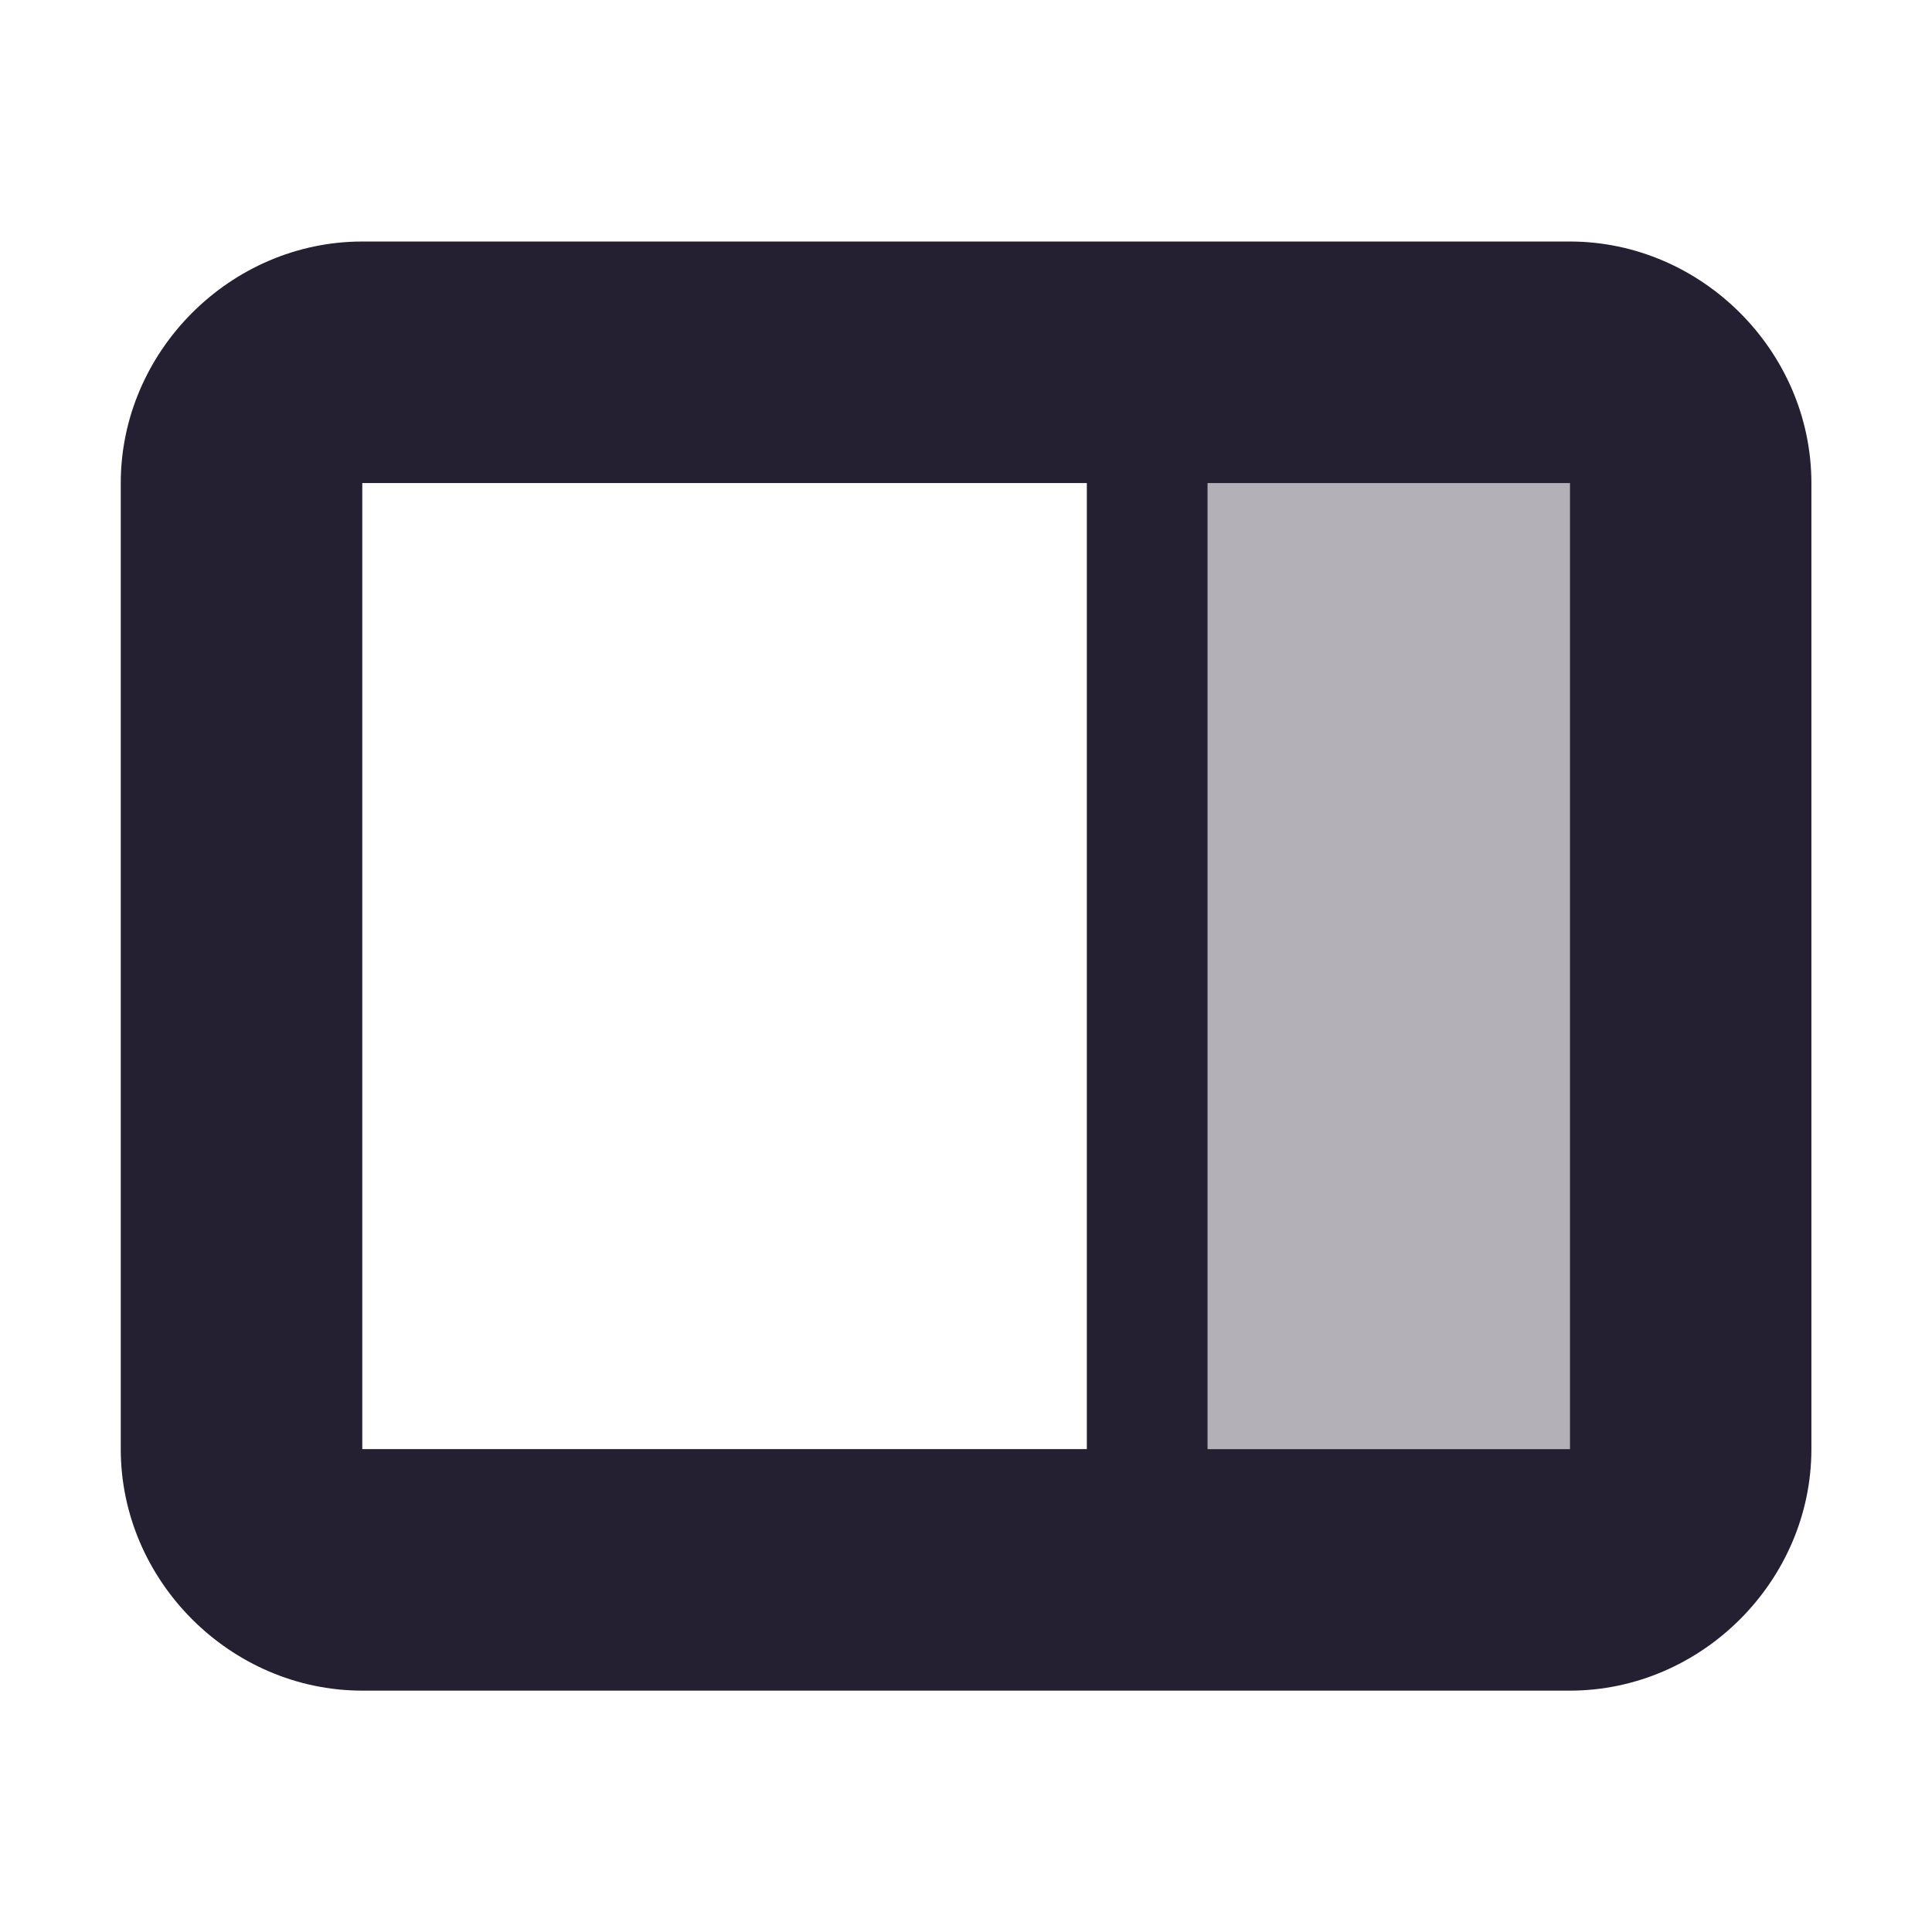
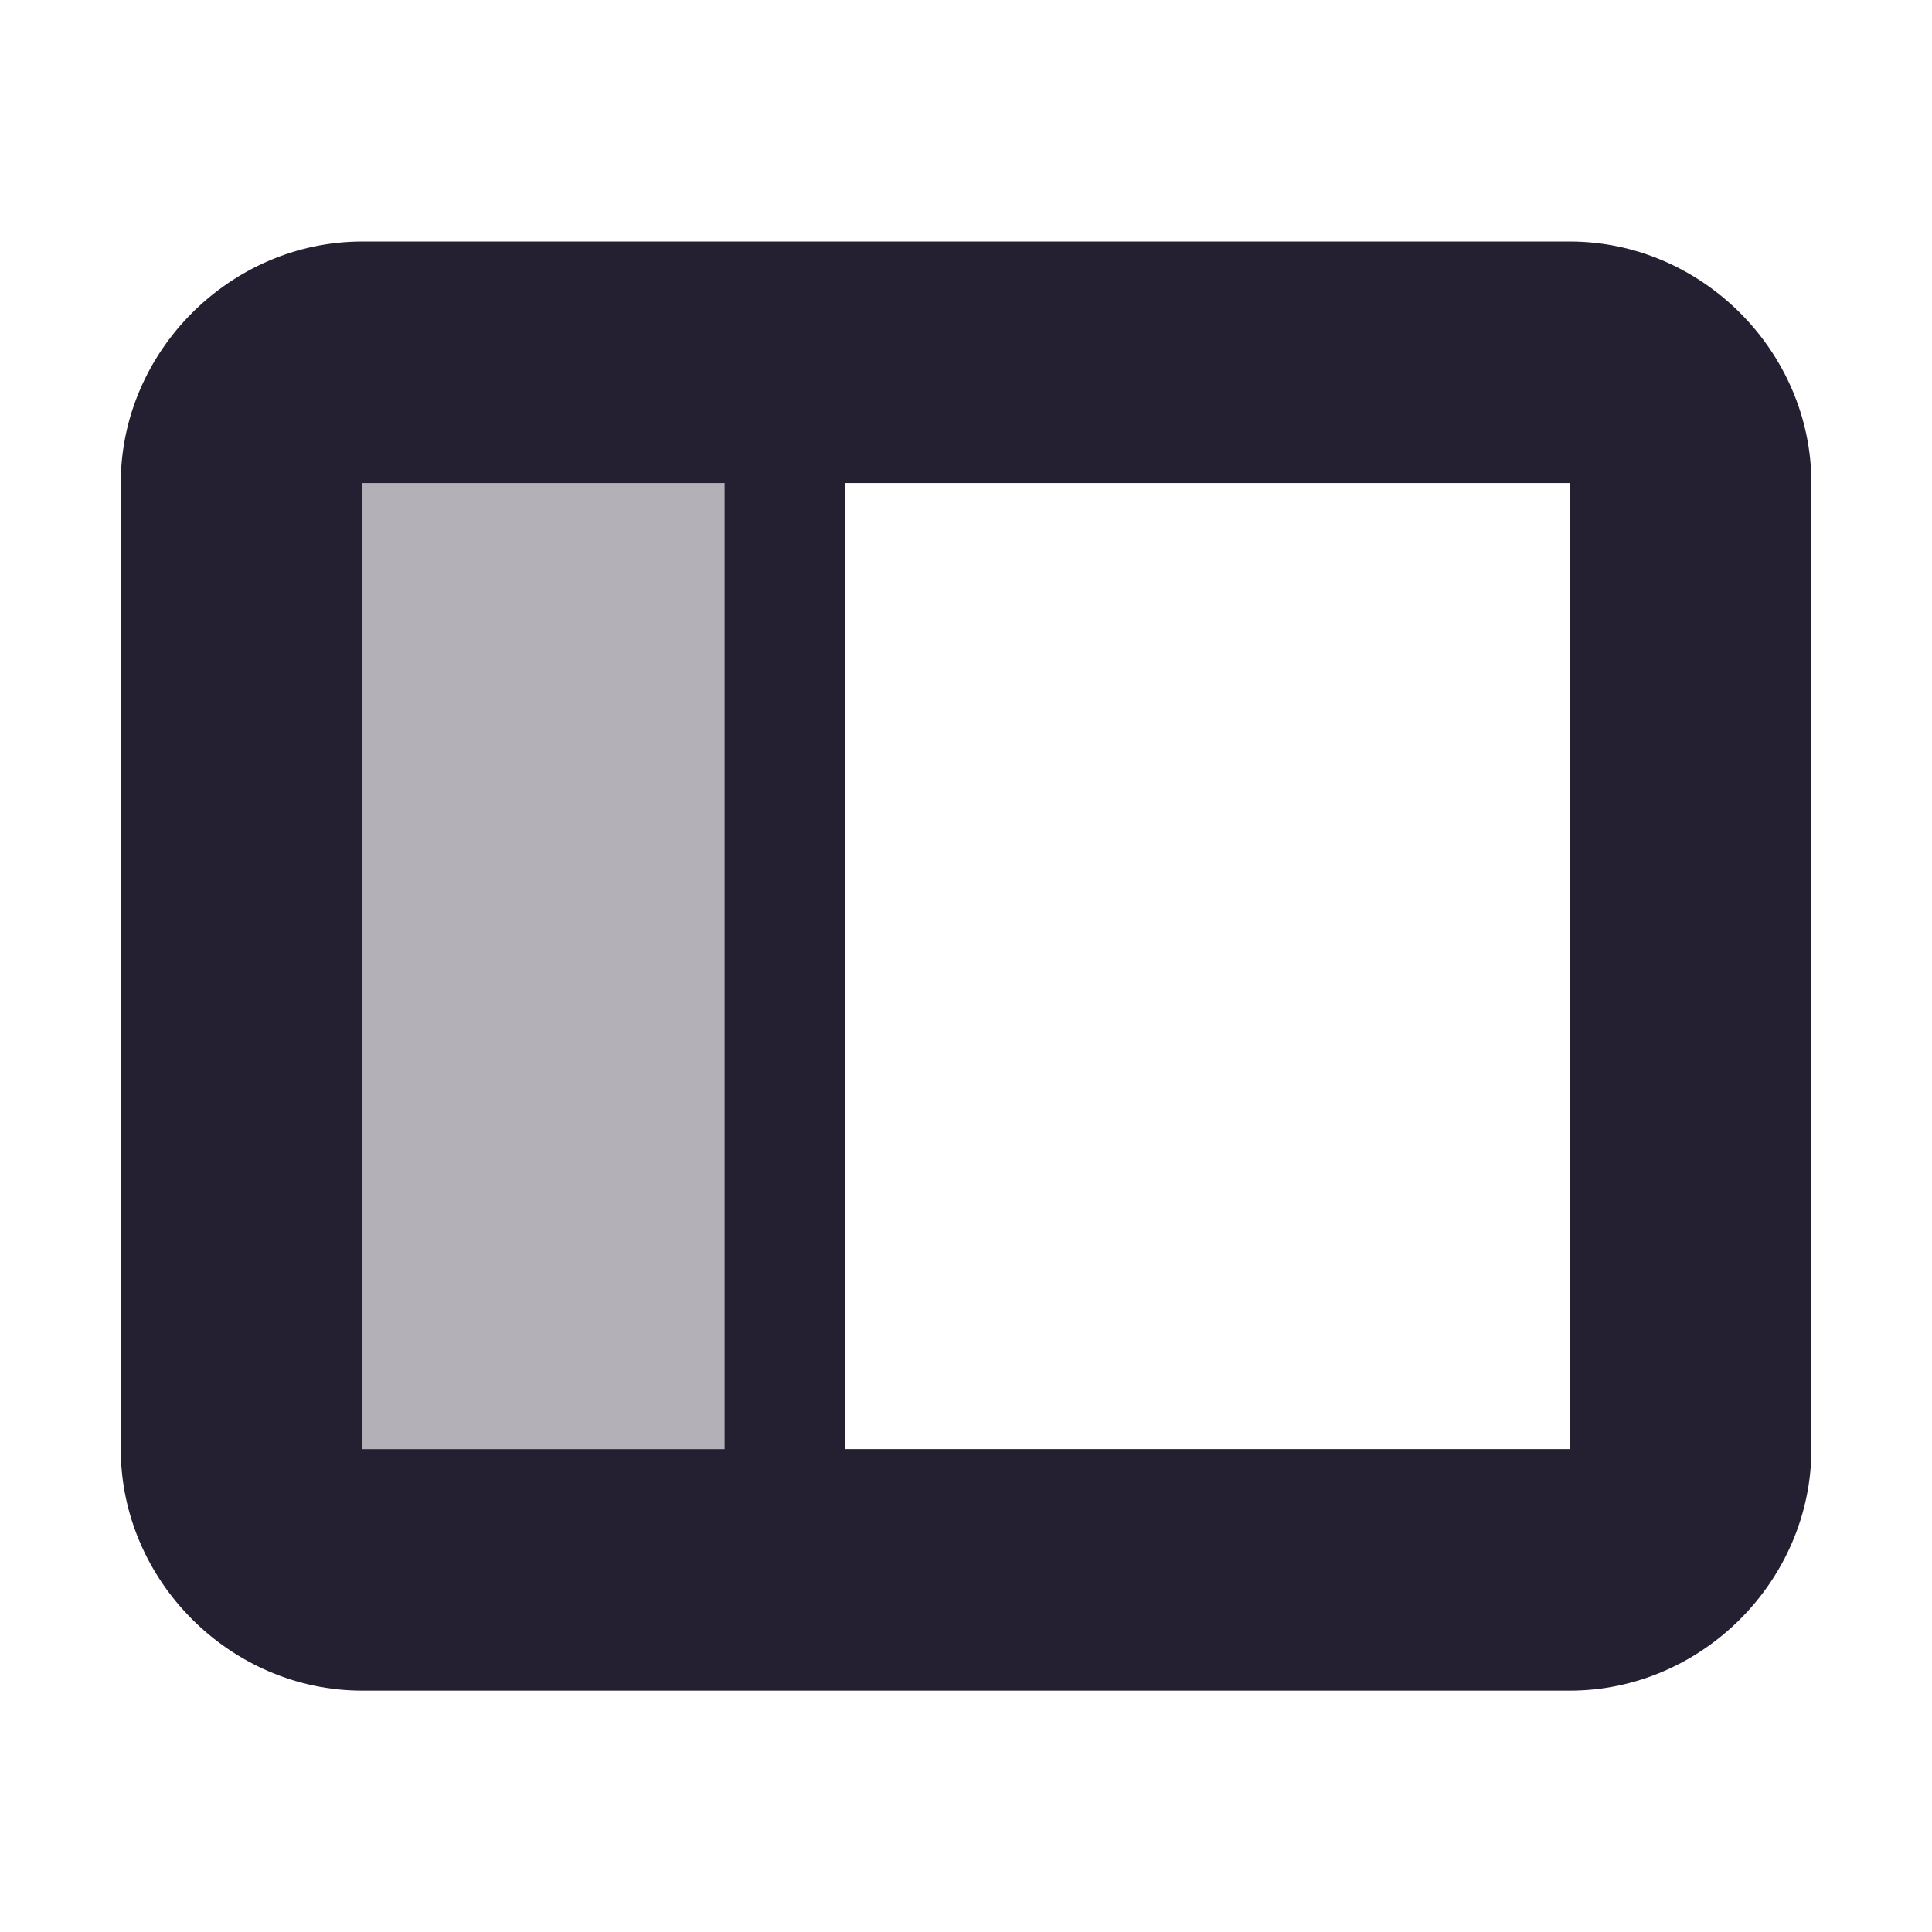
<svg xmlns="http://www.w3.org/2000/svg" width="4.233mm" height="4.233mm" viewBox="0 0 4.233 4.233" version="1.1" id="svg10539">
  <defs id="defs10533" />
-   <g id="layer1" transform="matrix(-1,0,0,1,-40.97262,-342.5083)">
-     <path id="rect10509" style="color:#bebebe;display:inline;overflow:visible;visibility:visible;opacity:1;fill:#241f31;fill-opacity:1;stroke:none;stroke-width:1;marker:none" d="M 3,2 C 1.909,2 1,2.909 1,4 v 8 c 0,1.091 0.909,2 2,2 h 10 c 1.091,0 2,-0.909 2,-2 V 4 C 15,2.909 14.091,2 13,2 Z m 0,2 h 3 v 8 H 3 Z m 4,0 h 6 v 8 H 7 Z" transform="matrix(0.2645833,0,0,0.2645833,-45.20595,342.5083)" />
+   <g id="layer1" transform="translate(45.20595,-342.5083)">
+     <path id="rect10509" style="color:#bebebe;display:inline;overflow:visible;visibility:visible;opacity:1;fill:#241f31;fill-opacity:1;stroke:none;stroke-width:1;marker:none" d="M 3 2 C 1.909 2 1 2.909 1 4 L 1 12 C 1 13.091 1.909 14 3 14 L 13 14 C 14.091 14 15 13.091 15 12 L 15 4 C 15 2.909 14.091 2 13 2 L 3 2 z M 3 4 L 6 4 L 6 12 L 3 12 L 3 4 z M 7 4 L 13 4 L 13 12 L 7 12 L 7 4 z " transform="matrix(0.2645833,0,0,0.2645833,-45.20595,342.5083)" />
    <rect transform="matrix(0,-1,-1,0,0,0)" style="color:#bebebe;display:inline;overflow:visible;visibility:visible;opacity:0.35;fill:#241f31;fill-opacity:1;stroke:none;stroke-width:0.265;marker:none" id="rect10511" width="2.117" height="0.794" x="-345.683" y="43.618" />
  </g>
</svg>
